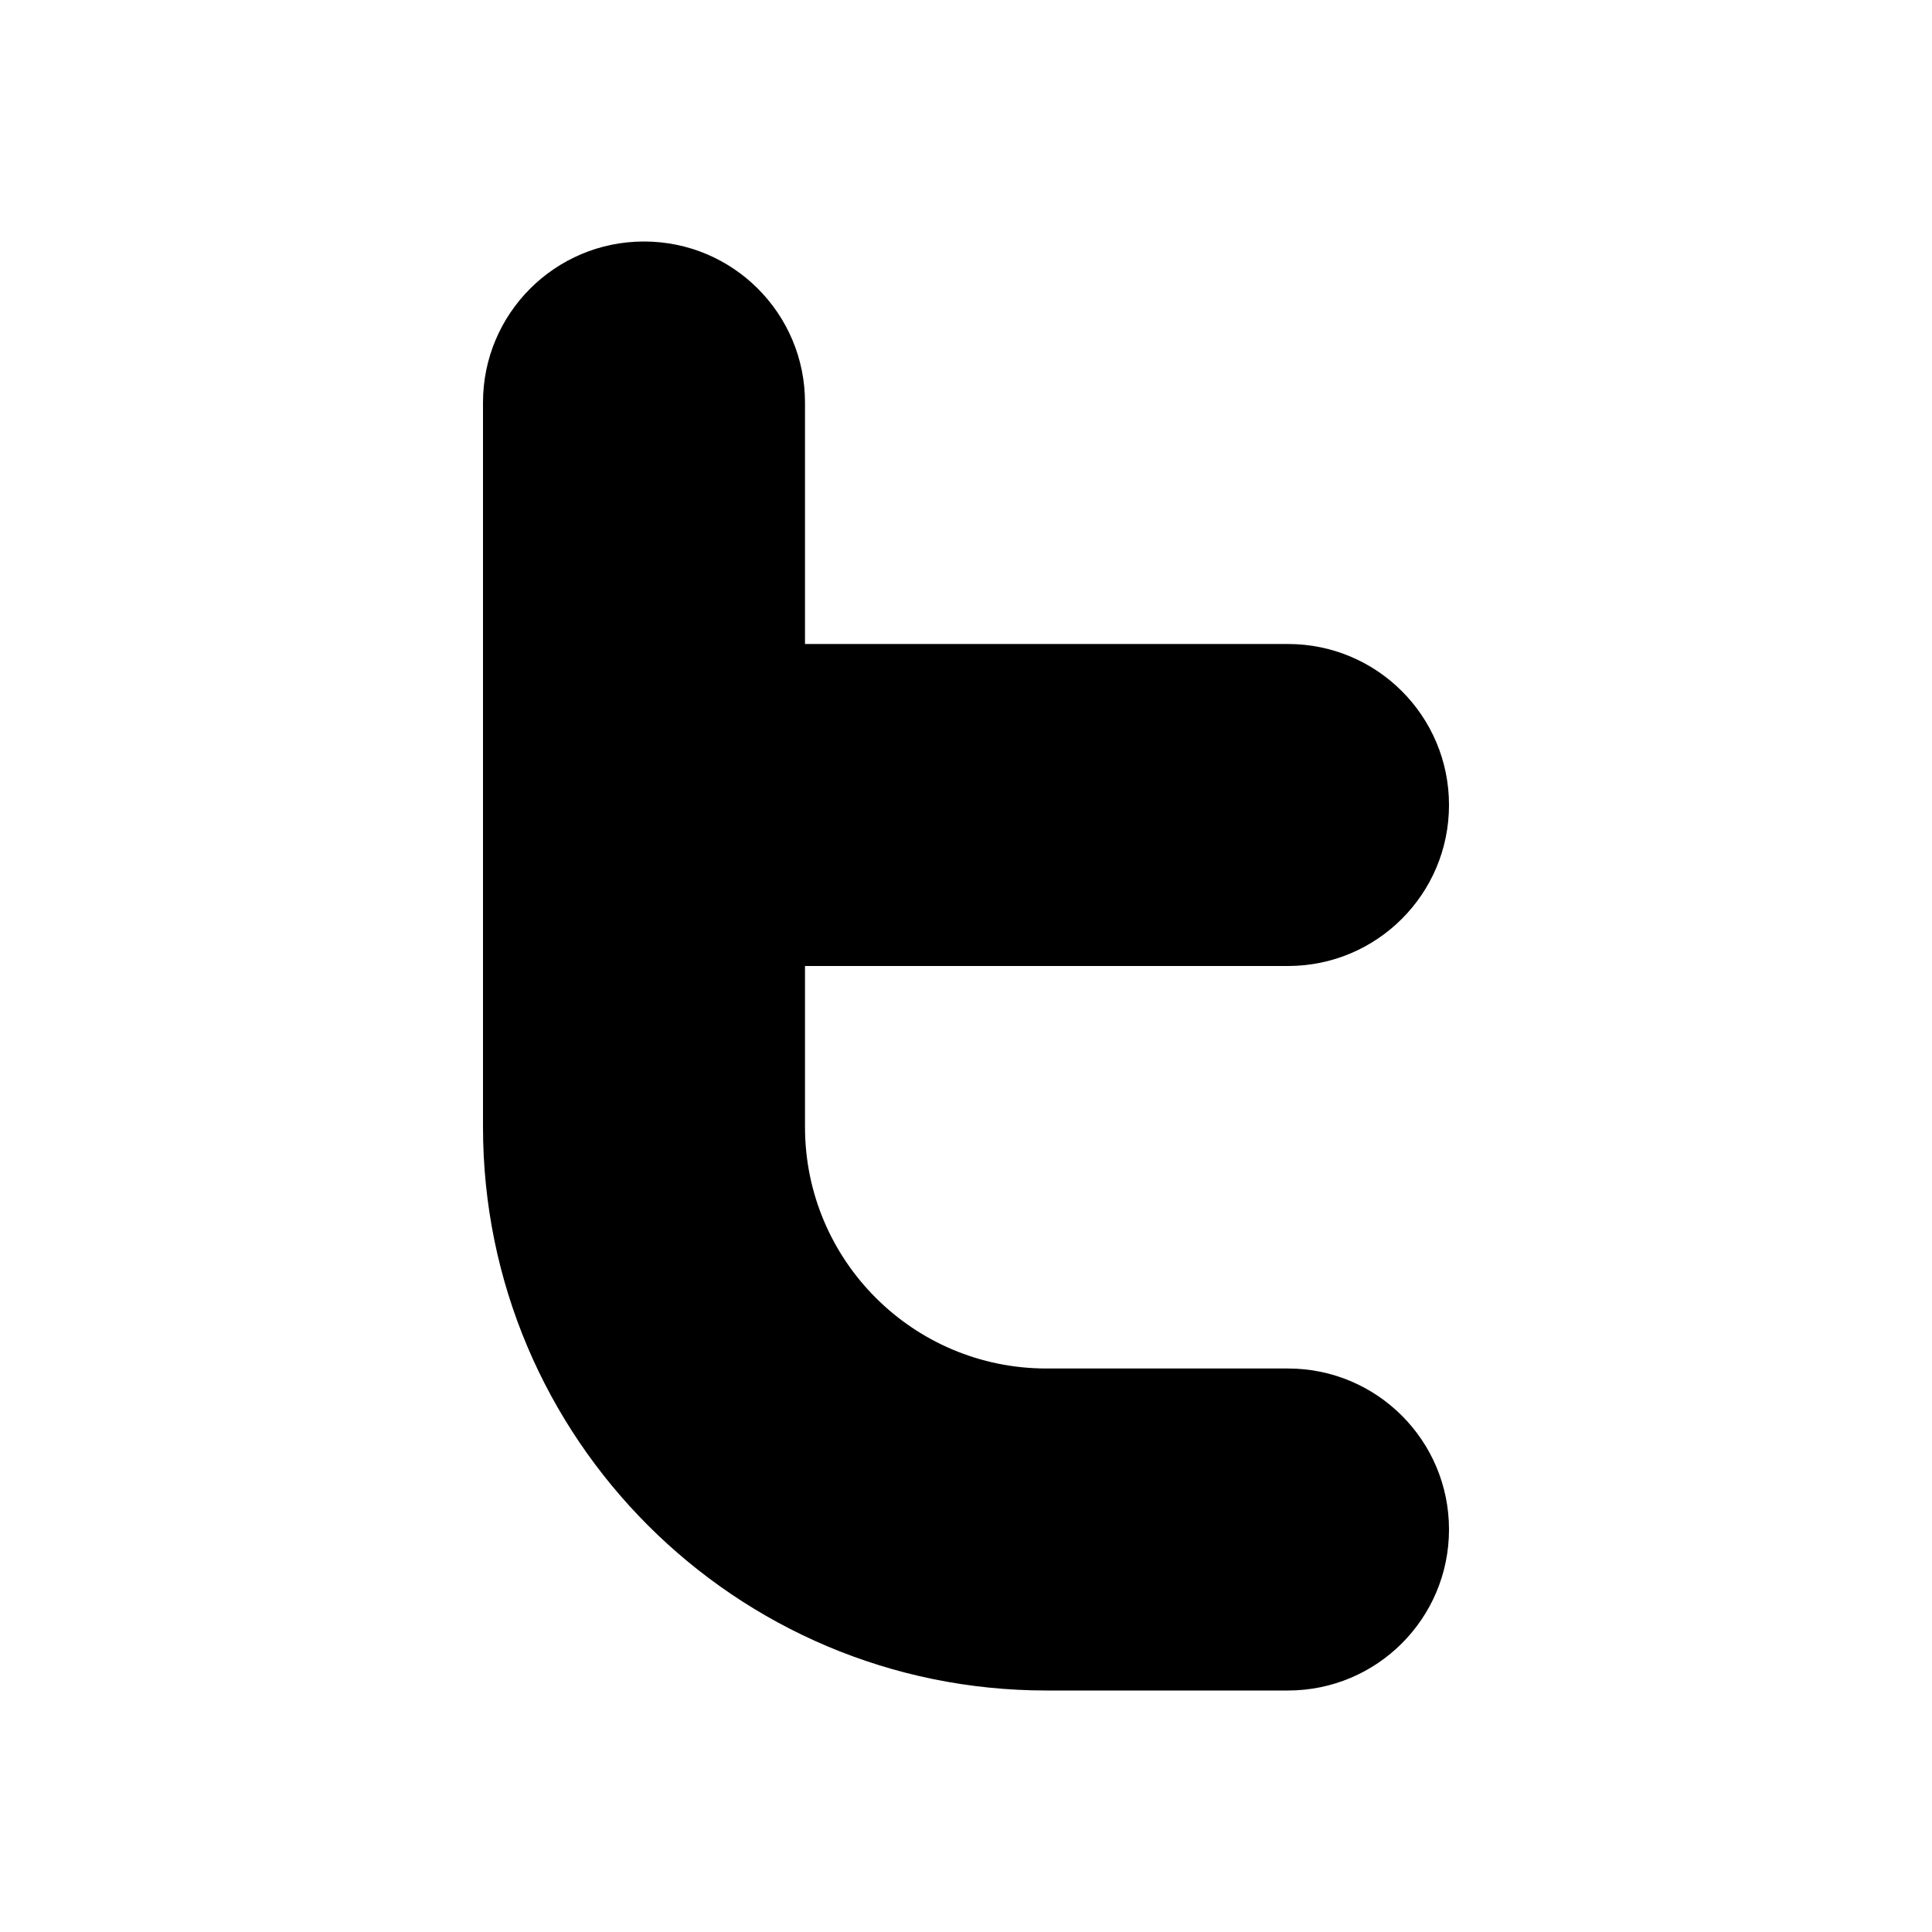
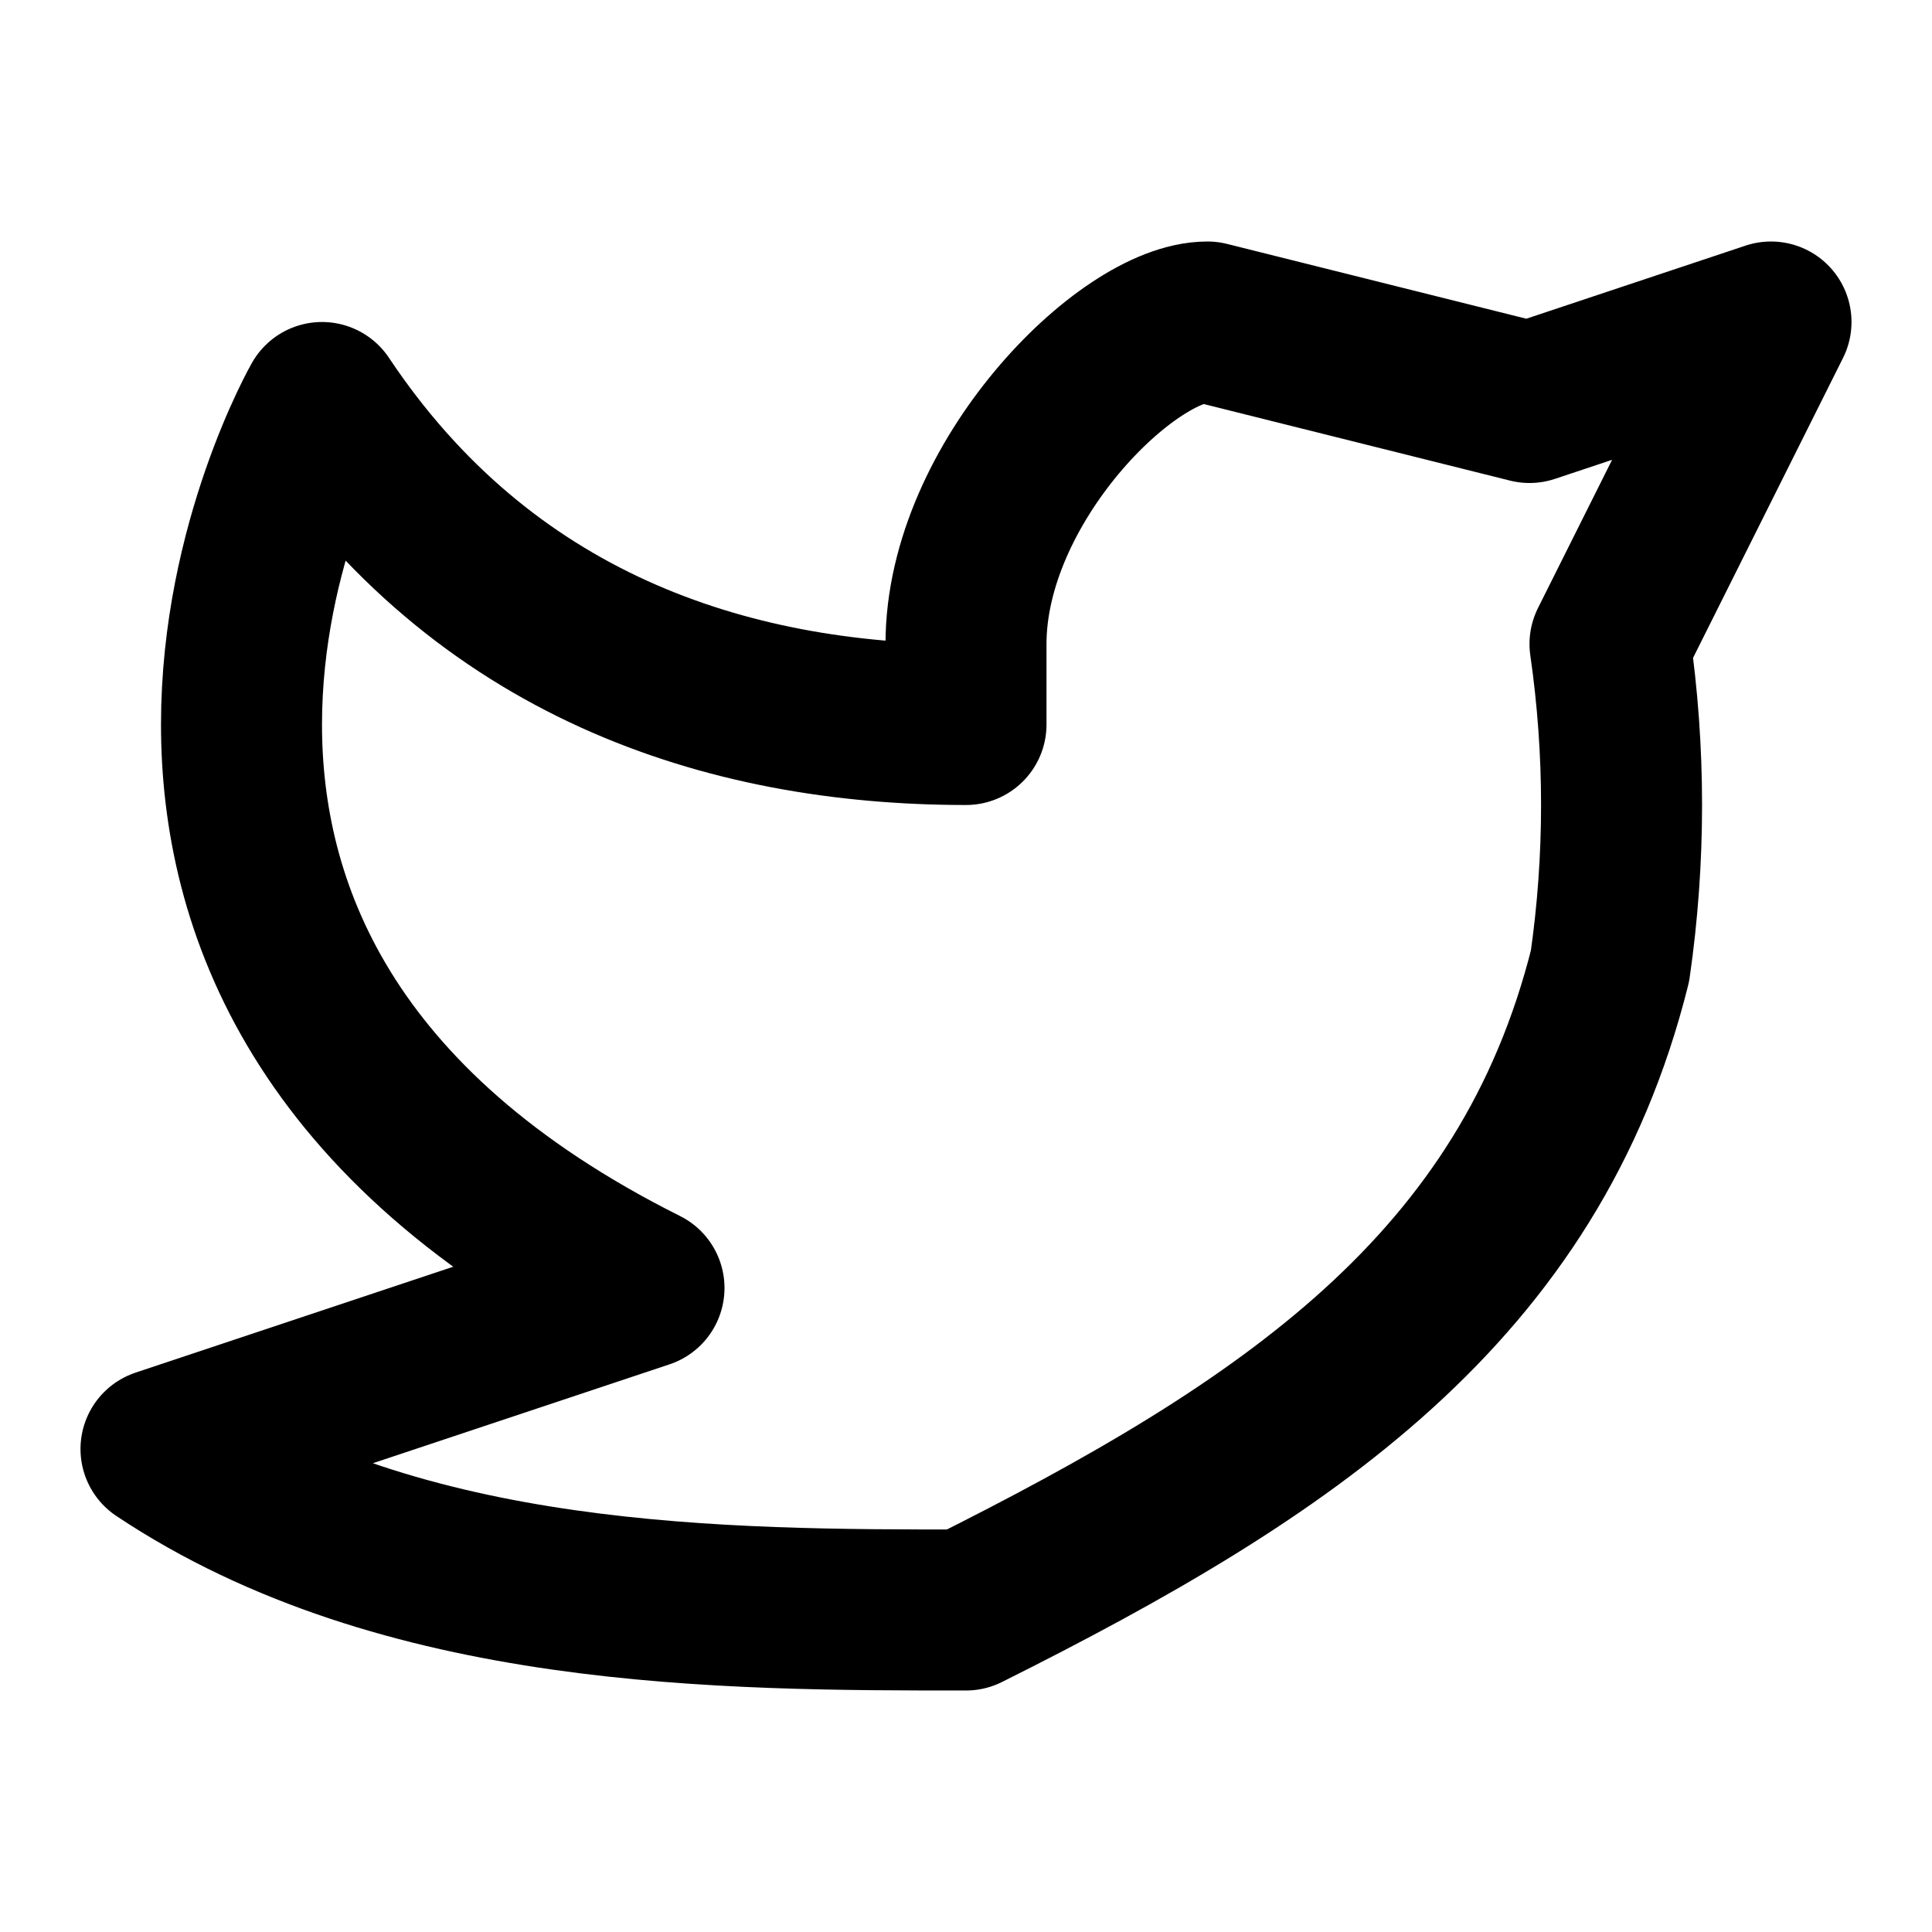
- <svg xmlns="http://www.w3.org/2000/svg" width="24" height="24" viewBox="0 0 24 24" fill="none">
-   <path fill-rule="evenodd" clip-rule="evenodd" d="M8 3C9.105 3 10 3.895 10 5V8H16C17.105 8 18 8.895 18 10C18 11.105 17.105 12 16 12H10V14C10 15.657 11.343 17 13 17H16C17.105 17 18 17.895 18 19C18 20.105 17.105 21 16 21H13C9.134 21 6 17.866 6 14V5C6 3.895 6.895 3 8 3Z" fill="currentColor" />
+ <svg xmlns="http://www.w3.org/2000/svg" width="24" height="24" fill="none" stroke="currentColor" stroke-linecap="round" stroke-linejoin="round" stroke-width="2">
+   <path stroke="none" d="M0 0h24v24H0z" />
+   <path d="M22 4l-3 1-4-1c-1 0-3 2-3 4v1C9 9 6 8 4 5c0 0-4 7 4 11l-6 2c3 2 7 2 10 2 4-2 7-4 8-8a14 14 0 000-4l2-4z" />
</svg>
